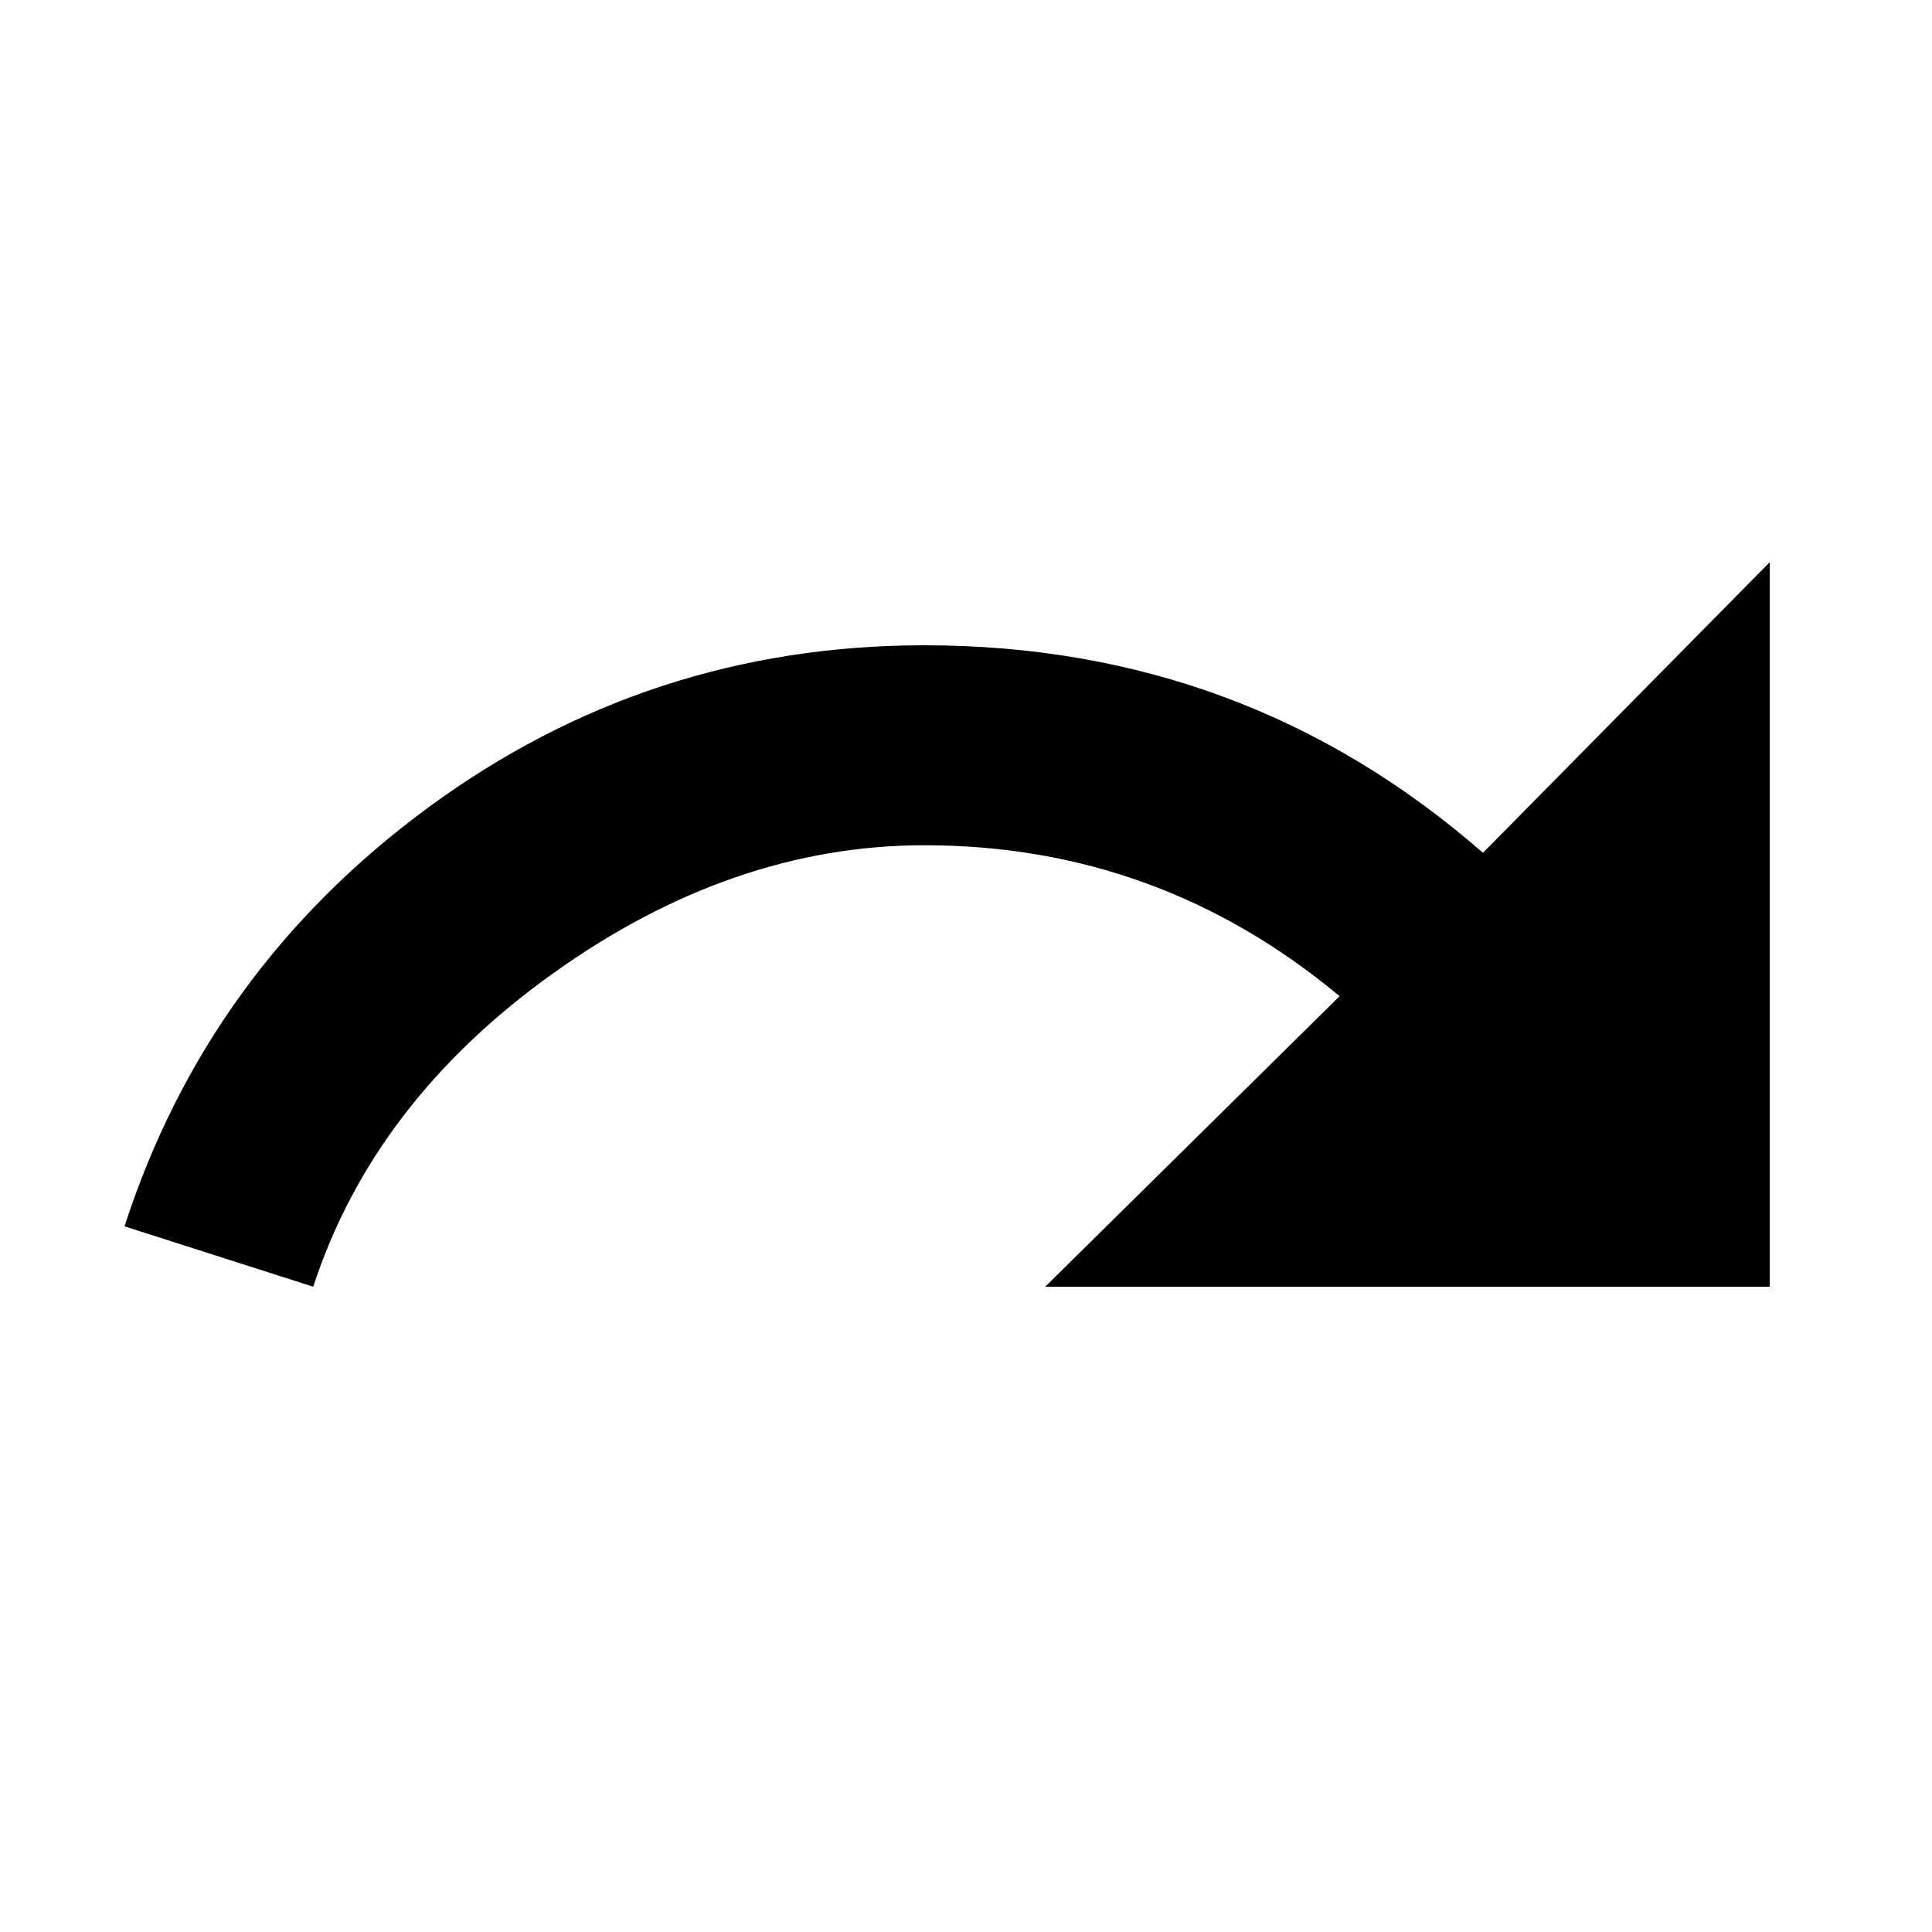
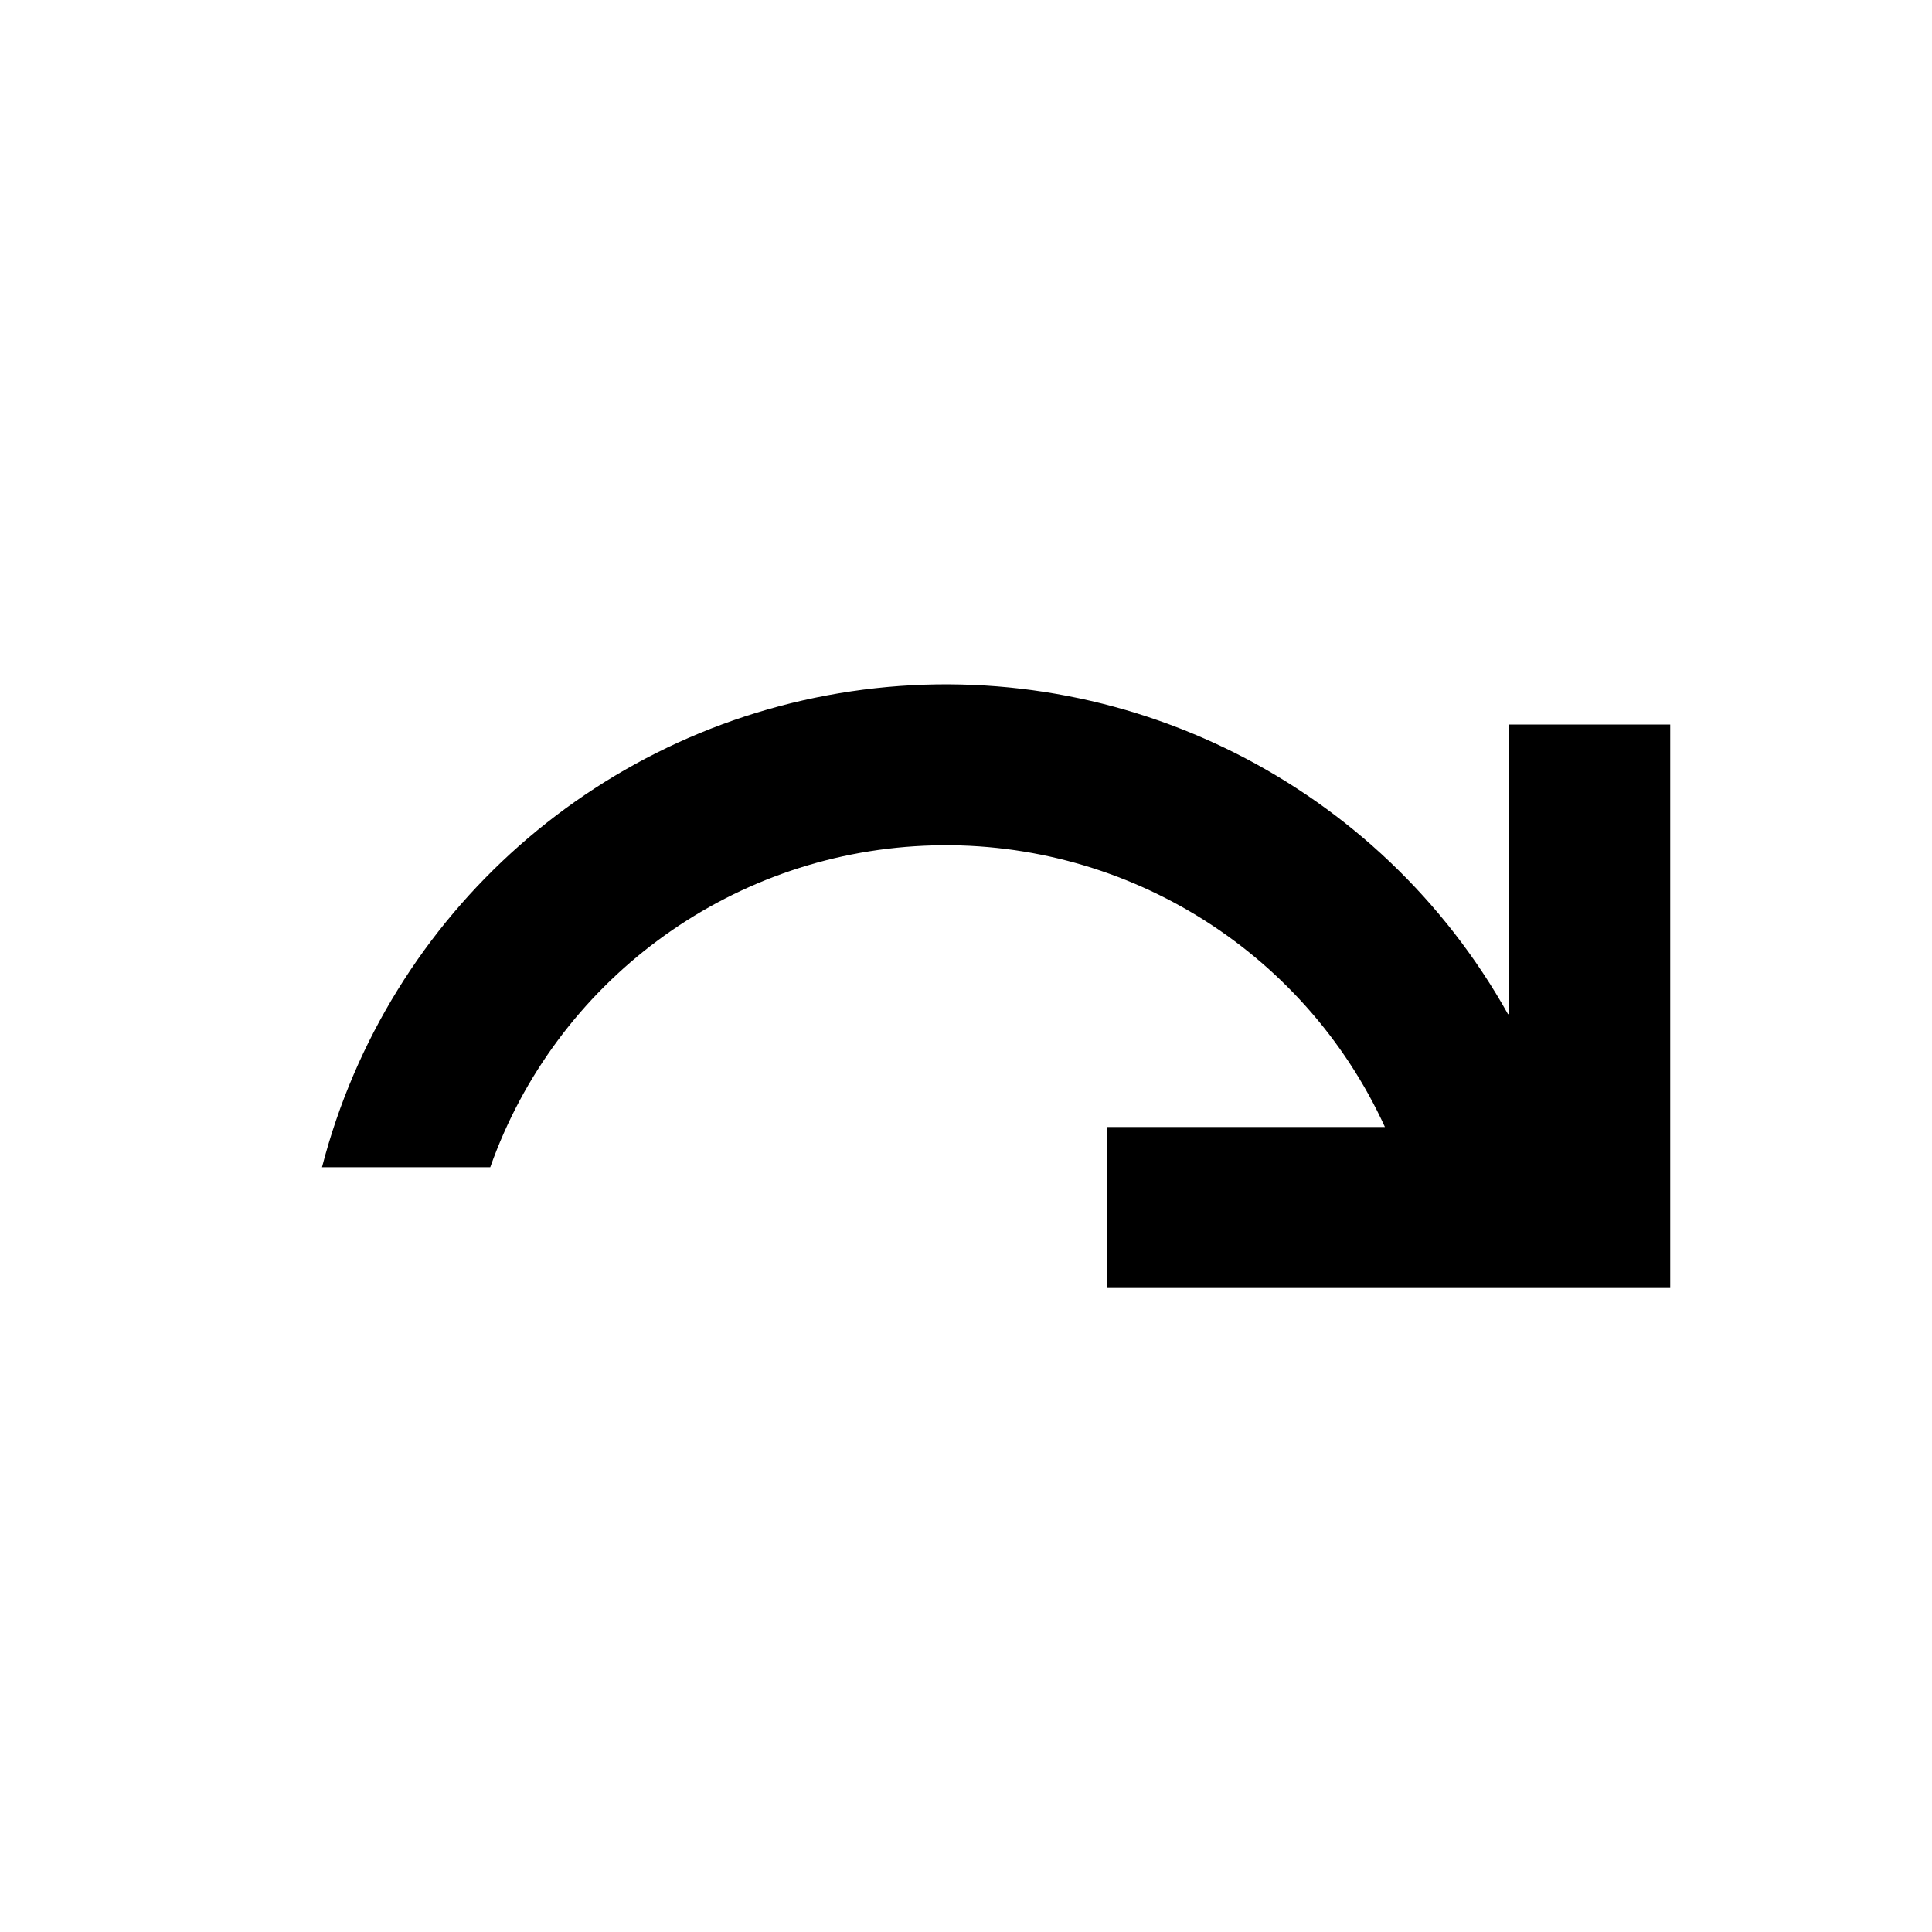
- <svg xmlns="http://www.w3.org/2000/svg" width="24" height="24" viewBox="0 0 24 24" fill="none">
-   <path d="M18.422 10.594L21.984 6.984V15.984H12.984L16.641 12.375C15.141 11.125 13.422 10.5 11.484 10.5C9.891 10.5 8.352 11.031 6.867 12.094C5.383 13.156 4.391 14.453 3.891 15.984L1.547 15.234C2.234 13.109 3.492 11.375 5.32 10.031C7.148 8.688 9.203 8.016 11.484 8.016C14.141 8.016 16.453 8.875 18.422 10.594Z" fill="currentColor" />
+ <svg xmlns="http://www.w3.org/2000/svg" width="24" height="24" fill="currentColor" viewBox="0 0 24 24">
+   <path d="M20.748 9h-2v3.586l-.014.014A8.003 8.003 0 0 0 4 14.5h2.09a6.002 6.002 0 0 1 11.114-.5h-3.456v2h7V9Z" />
</svg>
